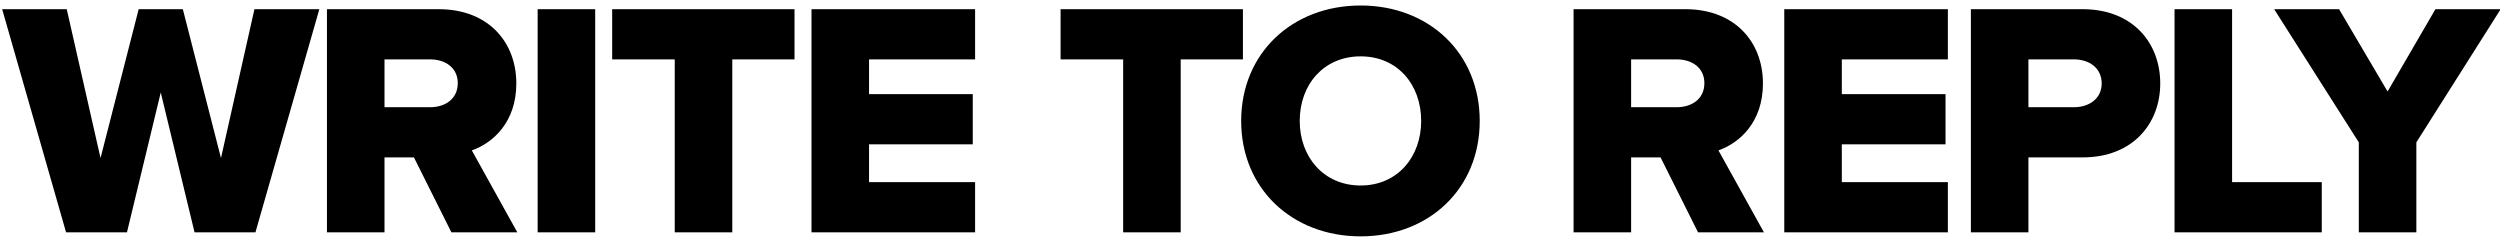
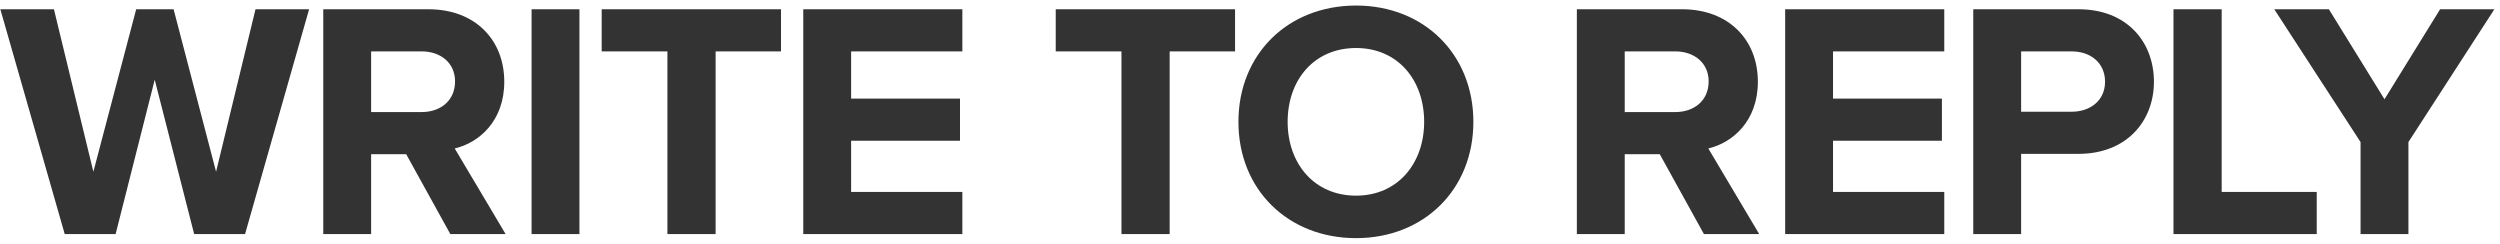
- <svg xmlns="http://www.w3.org/2000/svg" width="269px" height="26px" viewBox="0 0 269 26" version="1.1">
+ <svg xmlns="http://www.w3.org/2000/svg" width="267px" height="26px" viewBox="0 0 267 26" version="1.1">
  <defs />
  <g id="Page-1" stroke="none" stroke-width="1" fill="none" fill-rule="evenodd">
-     <path d="M27.485,25 L34.361,0.988 L27.377,0.988 L23.777,17.008 L19.673,0.988 L14.921,0.988 L10.817,17.008 L7.181,0.988 L0.233,0.988 L7.109,25 L13.661,25 L17.297,9.952 L20.933,25 L27.485,25 Z M55.664,25 L50.768,16.18 C53.036,15.388 55.556,13.156 55.556,8.98 C55.556,4.516 52.532,0.988 47.204,0.988 L35.18,0.988 L35.18,25 L41.372,25 L41.372,16.936 L44.54,16.936 L48.572,25 L55.664,25 Z M46.268,11.536 L41.372,11.536 L41.372,6.388 L46.268,6.388 C47.924,6.388 49.256,7.288 49.256,8.944 C49.256,10.636 47.924,11.536 46.268,11.536 L46.268,11.536 Z M64.043,25 L64.043,0.988 L57.851,0.988 L57.851,25 L64.043,25 Z M78.794,25 L78.794,6.388 L85.49,6.388 L85.49,0.988 L65.87,0.988 L65.87,6.388 L72.602,6.388 L72.602,25 L78.794,25 Z M104.921,25 L104.921,19.6 L93.509,19.6 L93.509,15.532 L104.669,15.532 L104.669,10.132 L93.509,10.132 L93.509,6.388 L104.921,6.388 L104.921,0.988 L87.317,0.988 L87.317,25 L104.921,25 Z M127.043,25 L127.043,6.388 L133.739,6.388 L133.739,0.988 L114.119,0.988 L114.119,6.388 L120.851,6.388 L120.851,25 L127.043,25 Z M146.402,25.432 C153.746,25.432 159.218,20.32 159.218,13.012 C159.218,5.704 153.746,0.592 146.402,0.592 C139.058,0.592 133.55,5.704 133.55,13.012 C133.55,20.32 139.058,25.432 146.402,25.432 L146.402,25.432 Z M146.402,19.96 C142.442,19.96 139.85,16.9 139.85,13.012 C139.85,9.088 142.442,6.064 146.402,6.064 C150.362,6.064 152.918,9.088 152.918,13.012 C152.918,16.9 150.362,19.96 146.402,19.96 L146.402,19.96 Z M189.8,25 L184.904,16.18 C187.172,15.388 189.692,13.156 189.692,8.98 C189.692,4.516 186.668,0.988 181.34,0.988 L169.316,0.988 L169.316,25 L175.508,25 L175.508,16.936 L178.676,16.936 L182.708,25 L189.8,25 Z M180.404,11.536 L175.508,11.536 L175.508,6.388 L180.404,6.388 C182.06,6.388 183.392,7.288 183.392,8.944 C183.392,10.636 182.06,11.536 180.404,11.536 L180.404,11.536 Z M209.591,25 L209.591,19.6 L198.179,19.6 L198.179,15.532 L209.339,15.532 L209.339,10.132 L198.179,10.132 L198.179,6.388 L209.591,6.388 L209.591,0.988 L191.987,0.988 L191.987,25 L209.591,25 Z M218.258,25 L218.258,16.936 L224.09,16.936 C229.49,16.936 232.442,13.3 232.442,8.98 C232.442,4.624 229.49,0.988 224.09,0.988 L212.066,0.988 L212.066,25 L218.258,25 Z M223.154,11.536 L218.258,11.536 L218.258,6.388 L223.154,6.388 C224.81,6.388 226.142,7.324 226.142,8.98 C226.142,10.6 224.81,11.536 223.154,11.536 L223.154,11.536 Z M249.821,25 L249.821,19.6 L240.173,19.6 L240.173,0.988 L233.981,0.988 L233.981,25 L249.821,25 Z M260,25 L260,15.316 L269.072,0.988 L262.052,0.988 L256.904,9.844 L251.684,0.988 L244.7,0.988 L253.808,15.316 L253.808,25 L260,25 Z" id="WRITE-TO-REPLY" fill="#000000" />
+     <path d="M26.172,25 L33.012,0.988 L27.288,0.988 L23.076,18.34 L18.54,0.988 L14.544,0.988 L9.972,18.34 L5.76,0.988 L0.036,0.988 L6.912,25 L12.348,25 L16.524,8.512 L20.736,25 L26.172,25 Z M54,25 L48.564,15.856 C51.156,15.244 53.856,12.94 53.856,8.728 C53.856,4.264 50.76,0.988 45.756,0.988 L34.524,0.988 L34.524,25 L39.636,25 L39.636,16.468 L43.38,16.468 L48.096,25 L54,25 Z M45.036,11.968 L39.636,11.968 L39.636,5.488 L45.036,5.488 C47.052,5.488 48.6,6.712 48.6,8.692 C48.6,10.744 47.052,11.968 45.036,11.968 L45.036,11.968 Z M61.884,25 L61.884,0.988 L56.772,0.988 L56.772,25 L61.884,25 Z M76.428,25 L76.428,5.488 L83.412,5.488 L83.412,0.988 L64.26,0.988 L64.26,5.488 L71.28,5.488 L71.28,25 L76.428,25 Z M102.78,25 L102.78,20.5 L90.9,20.5 L90.9,15.028 L102.528,15.028 L102.528,10.528 L90.9,10.528 L90.9,5.488 L102.78,5.488 L102.78,0.988 L85.788,0.988 L85.788,25 L102.78,25 Z M124.92,25 L124.92,5.488 L131.904,5.488 L131.904,0.988 L112.752,0.988 L112.752,5.488 L119.772,5.488 L119.772,25 L124.92,25 Z M144.828,25.432 C152.064,25.432 157.356,20.248 157.356,13.012 C157.356,5.776 152.064,0.592 144.828,0.592 C137.556,0.592 132.264,5.776 132.264,13.012 C132.264,20.248 137.556,25.432 144.828,25.432 L144.828,25.432 Z M144.828,20.896 C140.364,20.896 137.52,17.476 137.52,13.012 C137.52,8.512 140.364,5.128 144.828,5.128 C149.256,5.128 152.1,8.512 152.1,13.012 C152.1,17.476 149.256,20.896 144.828,20.896 L144.828,20.896 Z M187.884,25 L182.448,15.856 C185.04,15.244 187.74,12.94 187.74,8.728 C187.74,4.264 184.644,0.988 179.64,0.988 L168.408,0.988 L168.408,25 L173.52,25 L173.52,16.468 L177.264,16.468 L181.98,25 L187.884,25 Z M178.92,11.968 L173.52,11.968 L173.52,5.488 L178.92,5.488 C180.936,5.488 182.484,6.712 182.484,8.692 C182.484,10.744 180.936,11.968 178.92,11.968 L178.92,11.968 Z M207.648,25 L207.648,20.5 L195.768,20.5 L195.768,15.028 L207.396,15.028 L207.396,10.528 L195.768,10.528 L195.768,5.488 L207.648,5.488 L207.648,0.988 L190.656,0.988 L190.656,25 L207.648,25 Z M215.856,25 L215.856,16.432 L221.976,16.432 C227.16,16.432 230.04,12.904 230.04,8.728 C230.04,4.516 227.196,0.988 221.976,0.988 L210.744,0.988 L210.744,25 L215.856,25 Z M221.256,11.932 L215.856,11.932 L215.856,5.488 L221.256,5.488 C223.272,5.488 224.82,6.712 224.82,8.728 C224.82,10.708 223.272,11.932 221.256,11.932 L221.256,11.932 Z M247.428,25 L247.428,20.5 L237.276,20.5 L237.276,0.988 L232.128,0.988 L232.128,25 L247.428,25 Z M257.22,25 L257.22,15.172 L266.4,0.988 L260.604,0.988 L254.664,10.6 L248.724,0.988 L242.892,0.988 L252.108,15.172 L252.108,25 L257.22,25 Z" id="WRITE-TO-REPLY" fill="#333333" />
  </g>
</svg>
